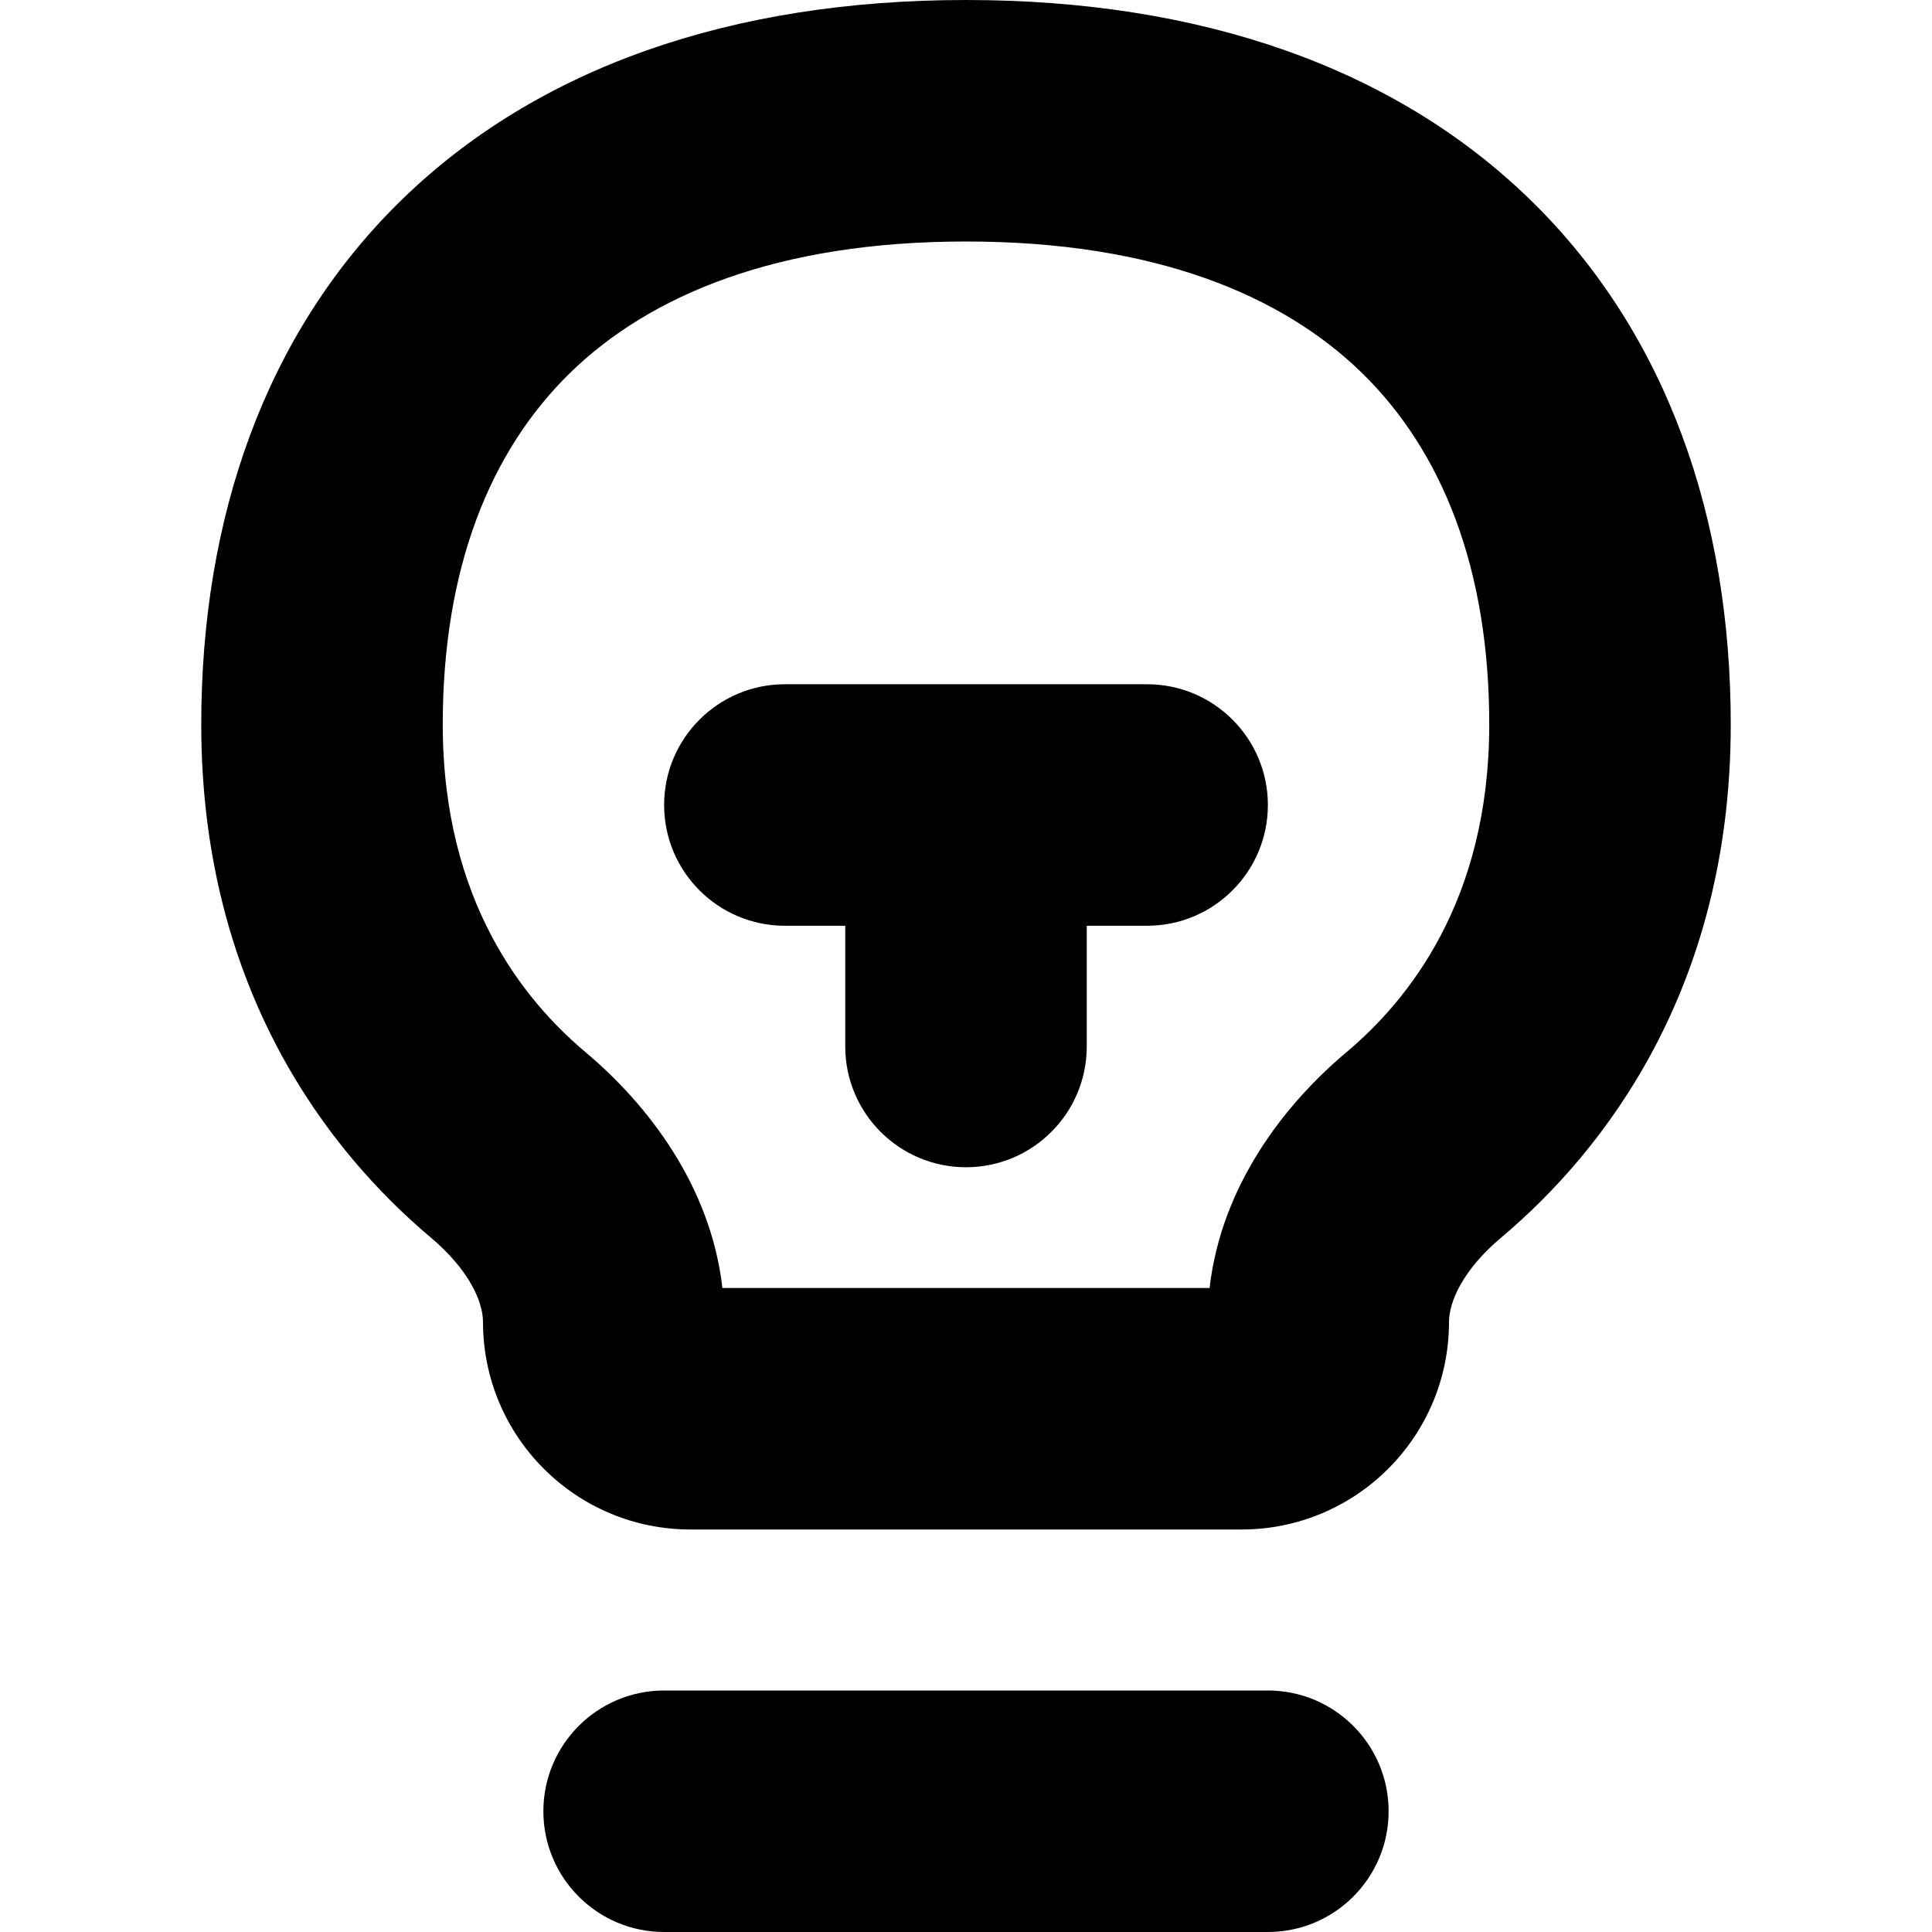
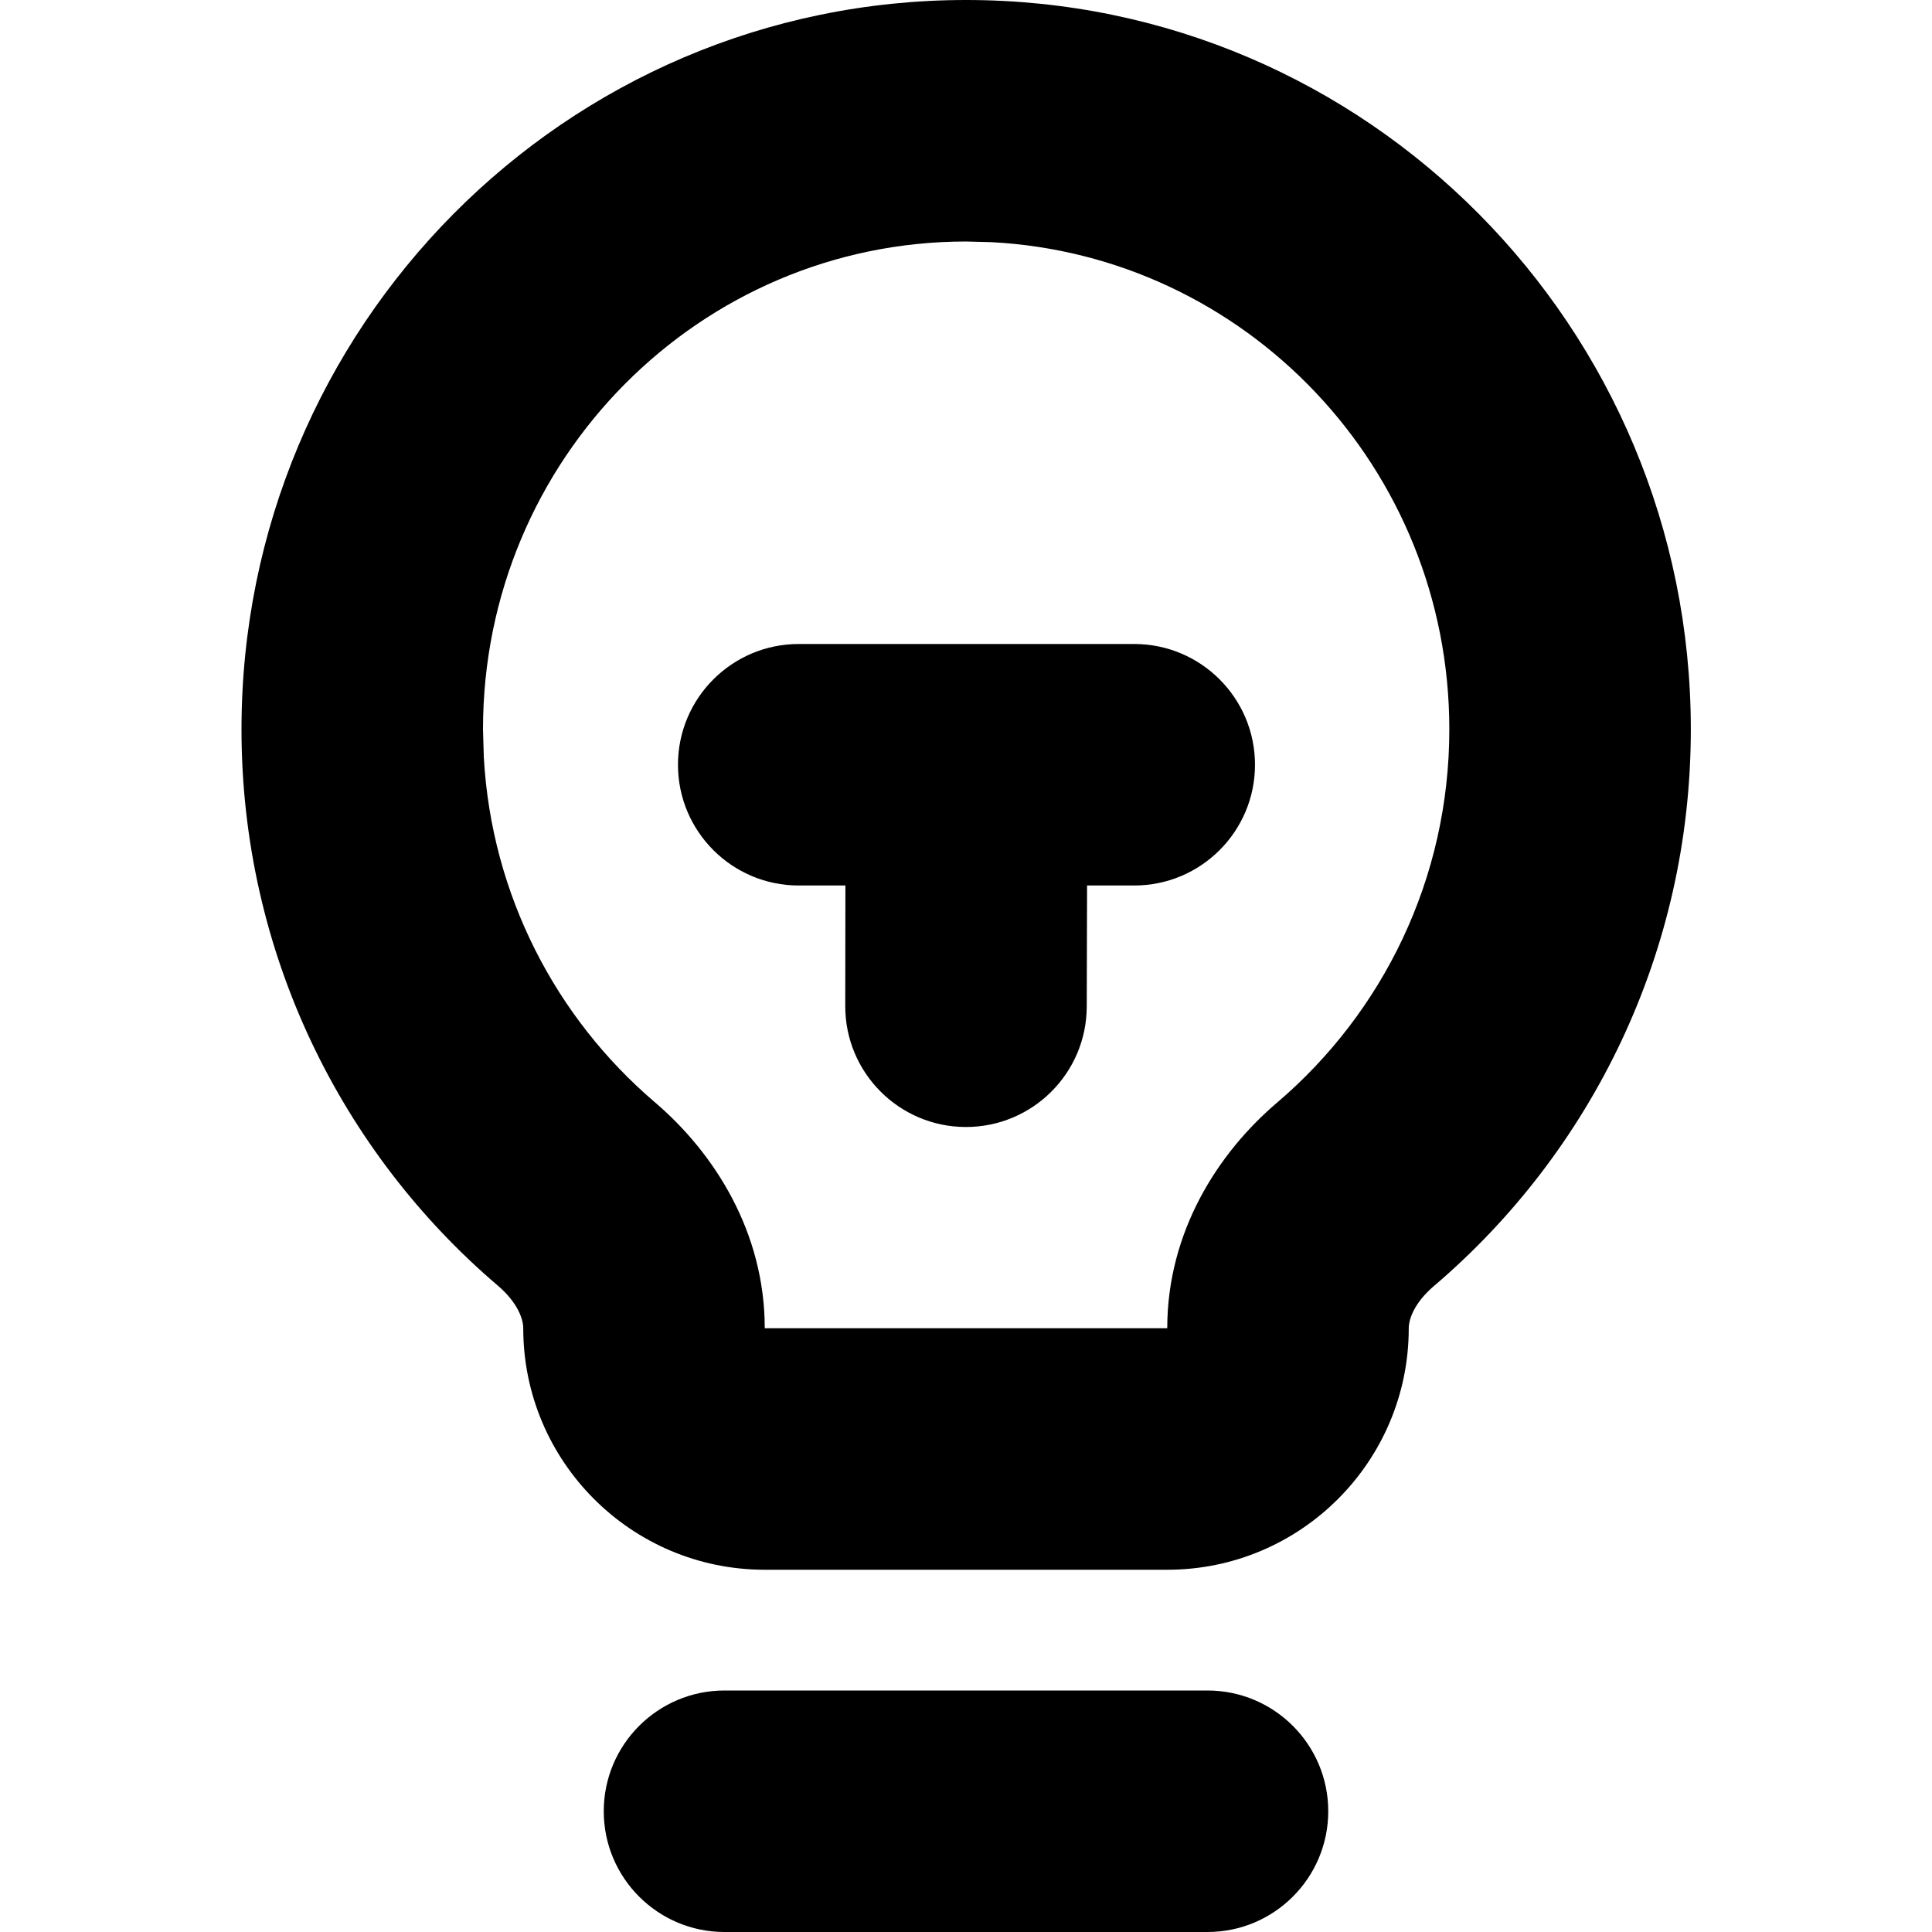
<svg xmlns="http://www.w3.org/2000/svg" width="12" height="12" viewBox="0 0 12 12" fill="none" data-fui-icon="true">
-   <path d="M7.875 10.5C8.289 10.5 8.625 10.836 8.625 11.25C8.625 11.664 8.289 12 7.875 12H4.125C3.711 12 3.375 11.664 3.375 11.25C3.375 10.836 3.711 10.5 4.125 10.5H7.875ZM6 0C7.454 0 8.662 0.418 9.509 1.245C10.356 2.073 10.75 3.222 10.75 4.5C10.75 6.144 9.958 7.153 9.325 7.686C9.086 7.887 9 8.086 9 8.211C9 8.923 8.423 9.5 7.711 9.5H4.289C3.577 9.5 3 8.923 3 8.211C3 8.086 2.914 7.887 2.675 7.686C2.042 7.153 1.25 6.144 1.25 4.5C1.25 3.222 1.644 2.073 2.491 1.245C3.338 0.418 4.546 0 6 0ZM6 1.5C4.829 1.5 4.037 1.832 3.54 2.317C3.044 2.802 2.75 3.528 2.75 4.5C2.75 5.598 3.257 6.217 3.64 6.538C4.02 6.858 4.414 7.362 4.487 8H7.513C7.586 7.362 7.98 6.858 8.36 6.538C8.743 6.217 9.25 5.598 9.25 4.5C9.25 3.528 8.956 2.802 8.46 2.317C7.963 1.832 7.171 1.5 6 1.5ZM7.125 4.25C7.539 4.25 7.875 4.586 7.875 5C7.875 5.414 7.539 5.75 7.125 5.75H6.75V6.5C6.75 6.914 6.414 7.25 6 7.25C5.586 7.25 5.25 6.914 5.25 6.5V5.75H4.875C4.461 5.75 4.125 5.414 4.125 5C4.125 4.586 4.461 4.25 4.875 4.25H7.125Z" fill="currentColor" />
+   <path d="M7.5 10.5C7.914 10.5 8.25 10.836 8.25 11.25C8.25 11.664 7.914 12 7.5 12H4.5C4.086 12 3.75 11.664 3.75 11.25C3.75 10.836 4.086 10.5 4.5 10.5H7.5ZM6.001 0C8.492 4.82202e-05 10.502 2.034 10.502 4.53C10.502 5.917 9.881 7.158 8.906 7.988C8.781 8.095 8.75 8.197 8.75 8.25C8.75 9.078 8.078 9.75 7.25 9.75H4.75C3.922 9.75 3.25 9.078 3.25 8.25C3.25 8.196 3.218 8.093 3.093 7.986C2.119 7.156 1.5 5.915 1.5 4.53C1.5 2.034 3.51 8.90861e-05 6.001 0ZM6.001 1.5C4.349 1.5 3 2.851 3 4.53L3.005 4.703C3.053 5.562 3.455 6.323 4.066 6.845C4.437 7.161 4.75 7.652 4.75 8.25H7.25C7.25 7.653 7.563 7.162 7.934 6.847C8.587 6.29 9.002 5.46 9.002 4.53C9.002 2.904 7.736 1.585 6.155 1.504L6.001 1.5ZM7.045 4C7.459 4 7.795 4.336 7.795 4.75C7.795 5.164 7.459 5.5 7.045 5.5H6.752L6.75 6.252C6.749 6.666 6.412 7.001 5.998 7C5.584 6.999 5.249 6.662 5.25 6.248L5.251 5.5H4.961C4.547 5.5 4.211 5.164 4.211 4.75C4.211 4.336 4.547 4 4.961 4H7.045Z" fill="currentColor" />
</svg>
